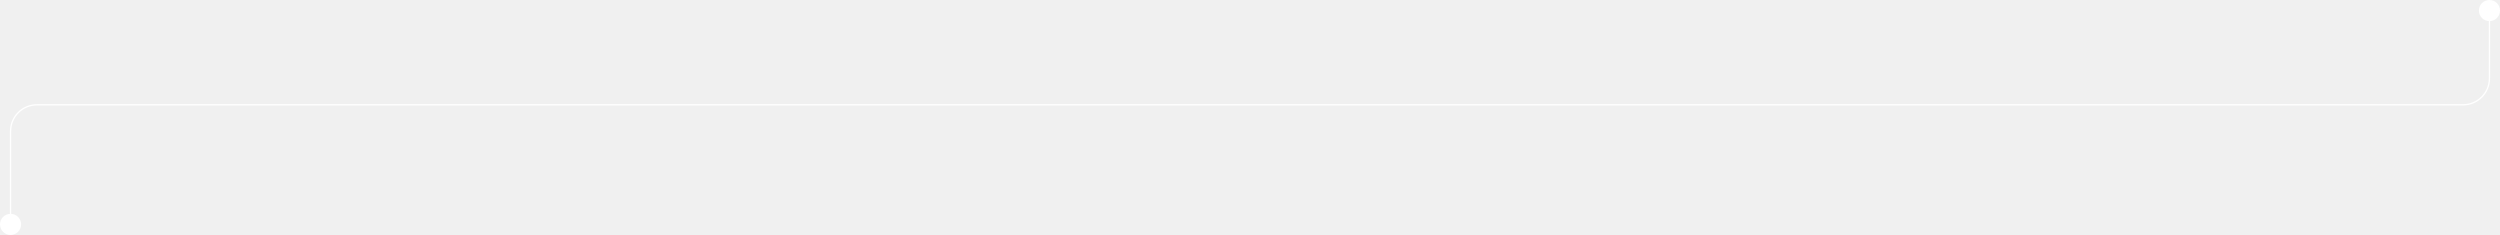
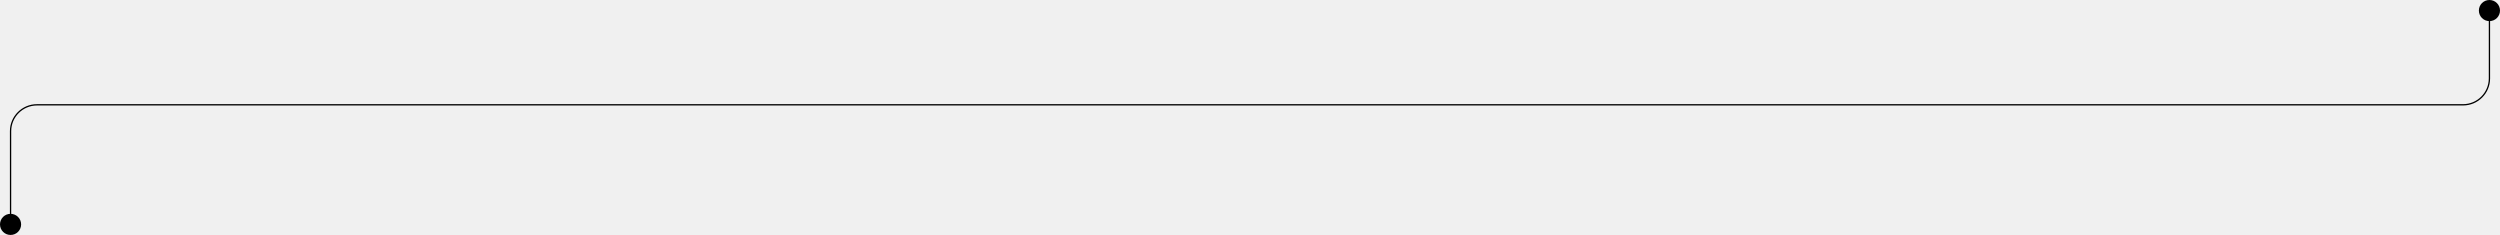
<svg xmlns="http://www.w3.org/2000/svg" width="947" height="89" viewBox="0 0 947 89" fill="none">
-   <circle cx="943" cy="4" r="4" fill="white" />
-   <circle cx="4" cy="85" r="4" fill="white" />
-   <path d="M943 6V29.704C943 35.227 938.523 39.704 933 39.704H14C8.477 39.704 4 44.181 4 49.704L4 82" stroke="white" stroke-width="0.5" />
+   <circle cx="943" cy="4" r="4" fill="#000" />
+   <circle cx="4" cy="85" r="4" fill="#000" />
+   <path d="M943 6V29.704C943 35.227 938.523 39.704 933 39.704H14C8.477 39.704 4 44.181 4 49.704L4 82" stroke="#000" stroke-width="0.5" />
</svg>
